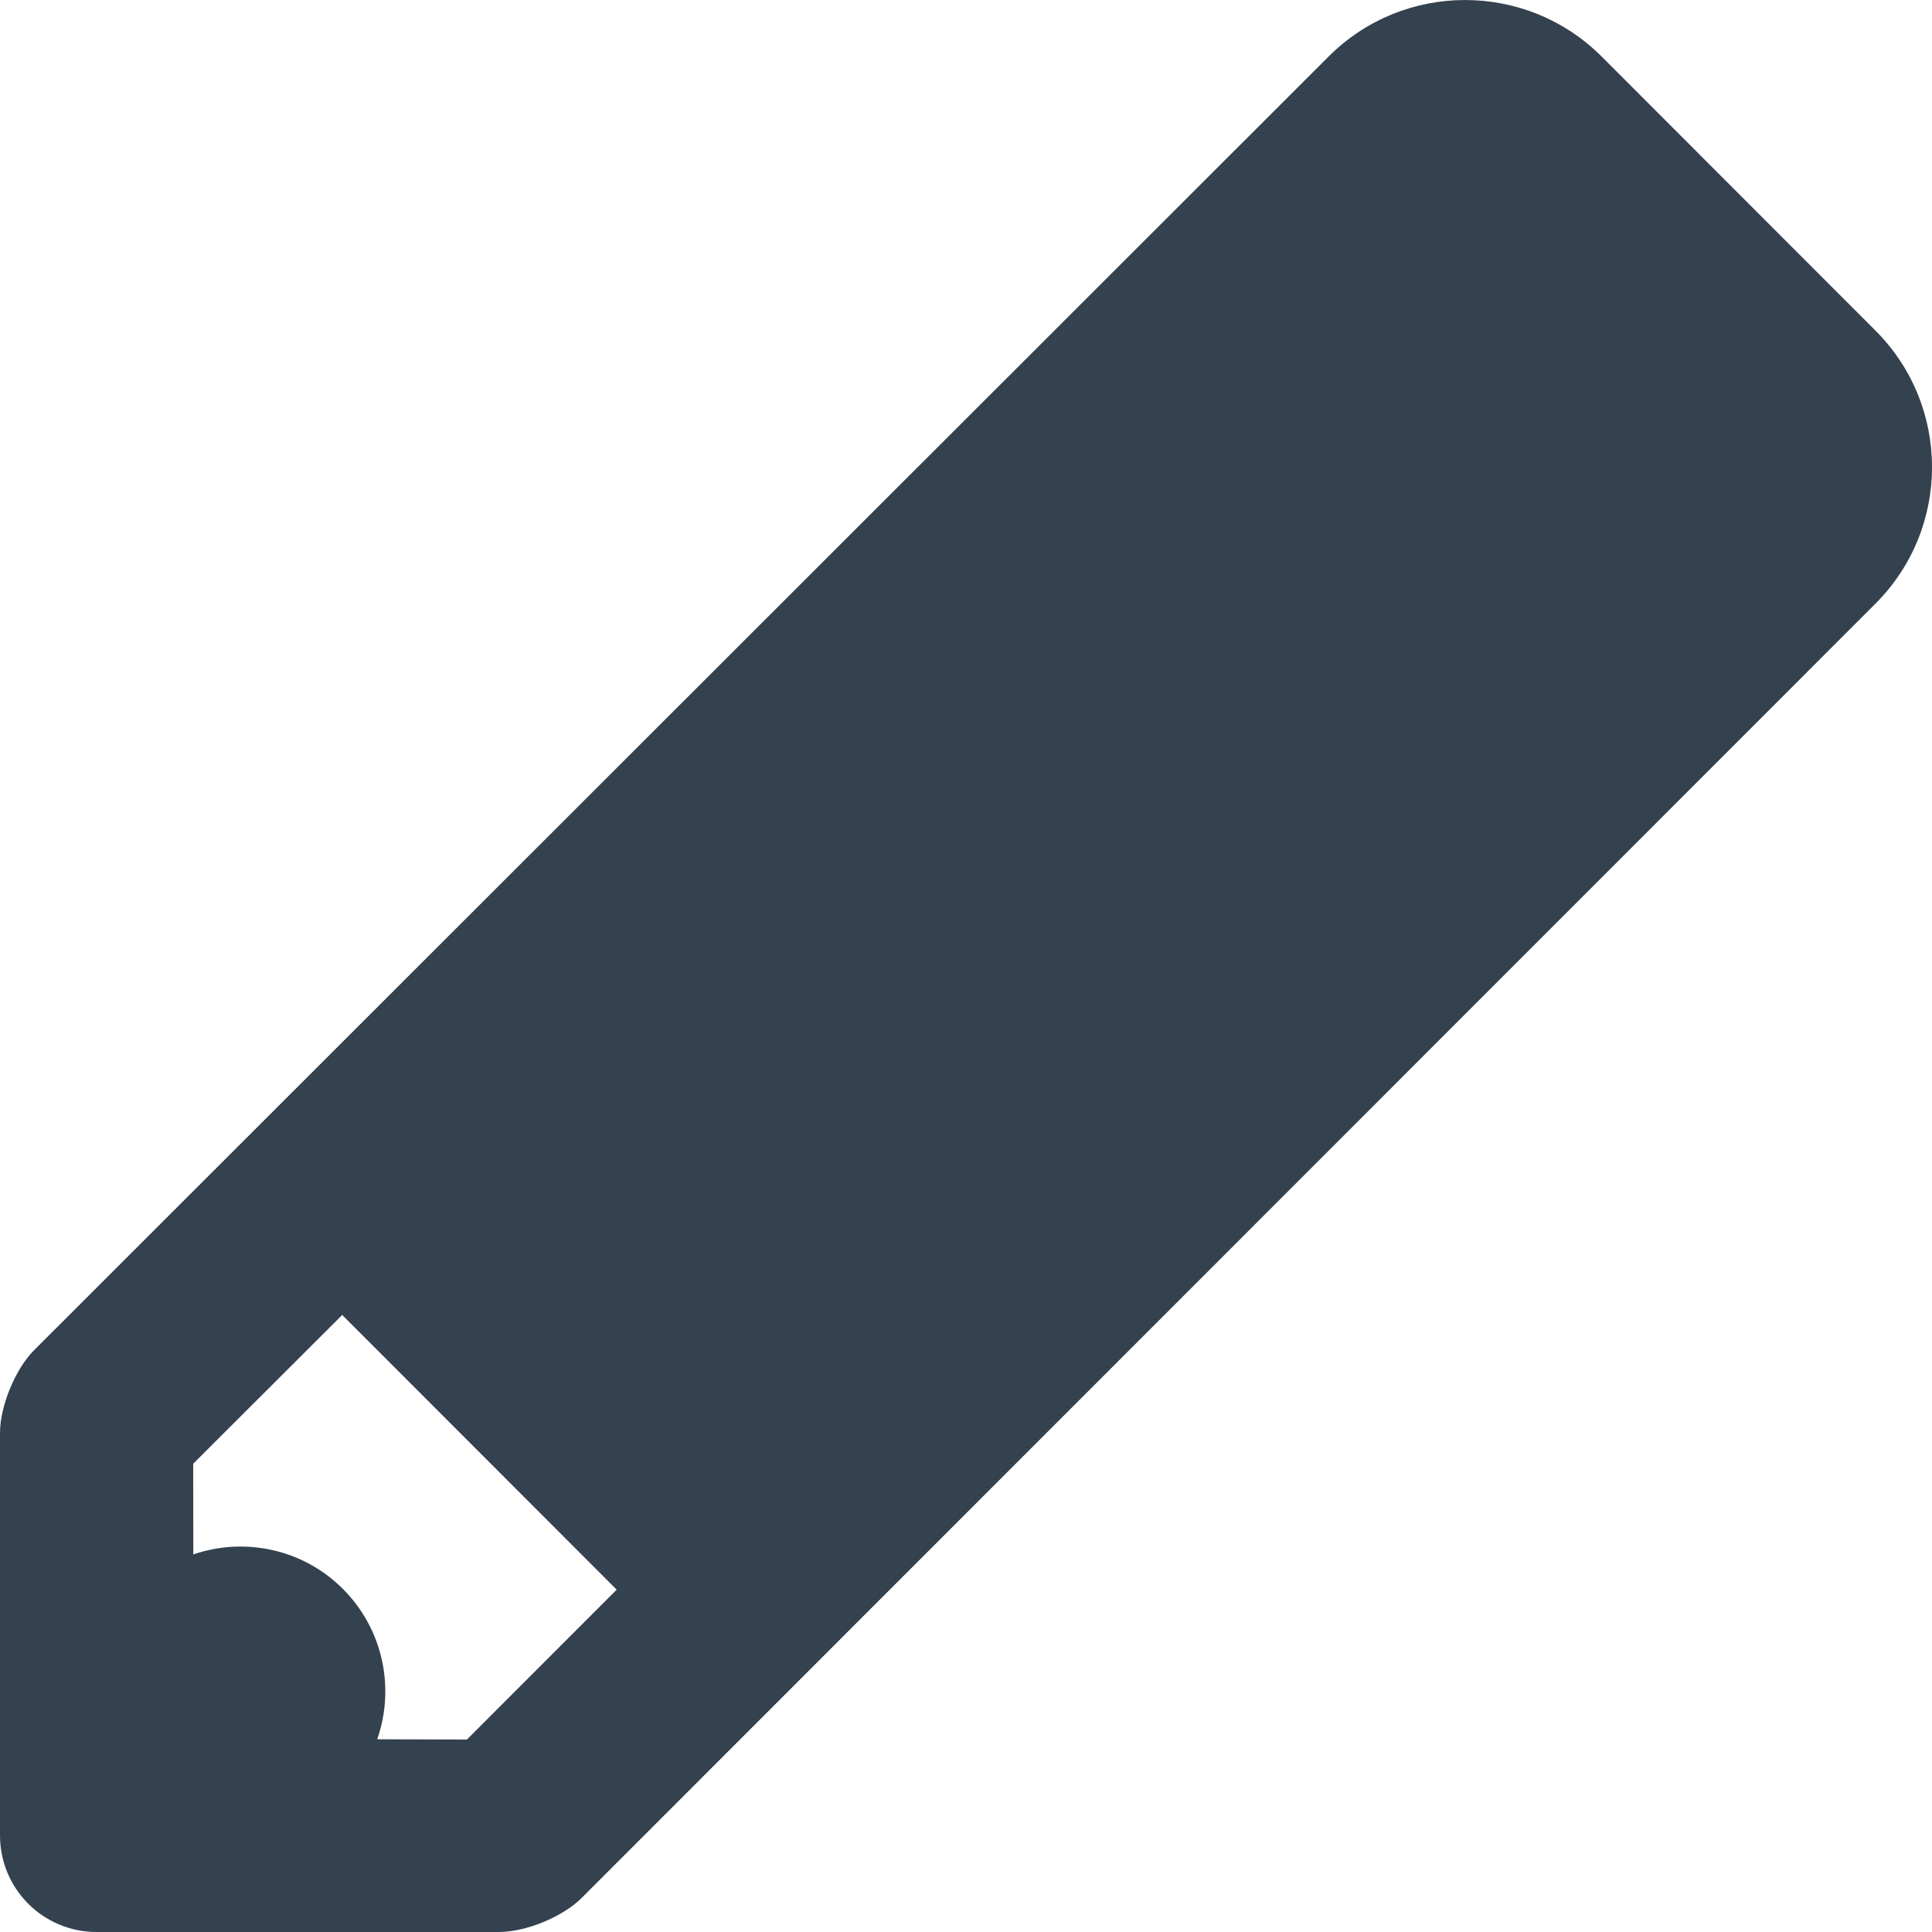
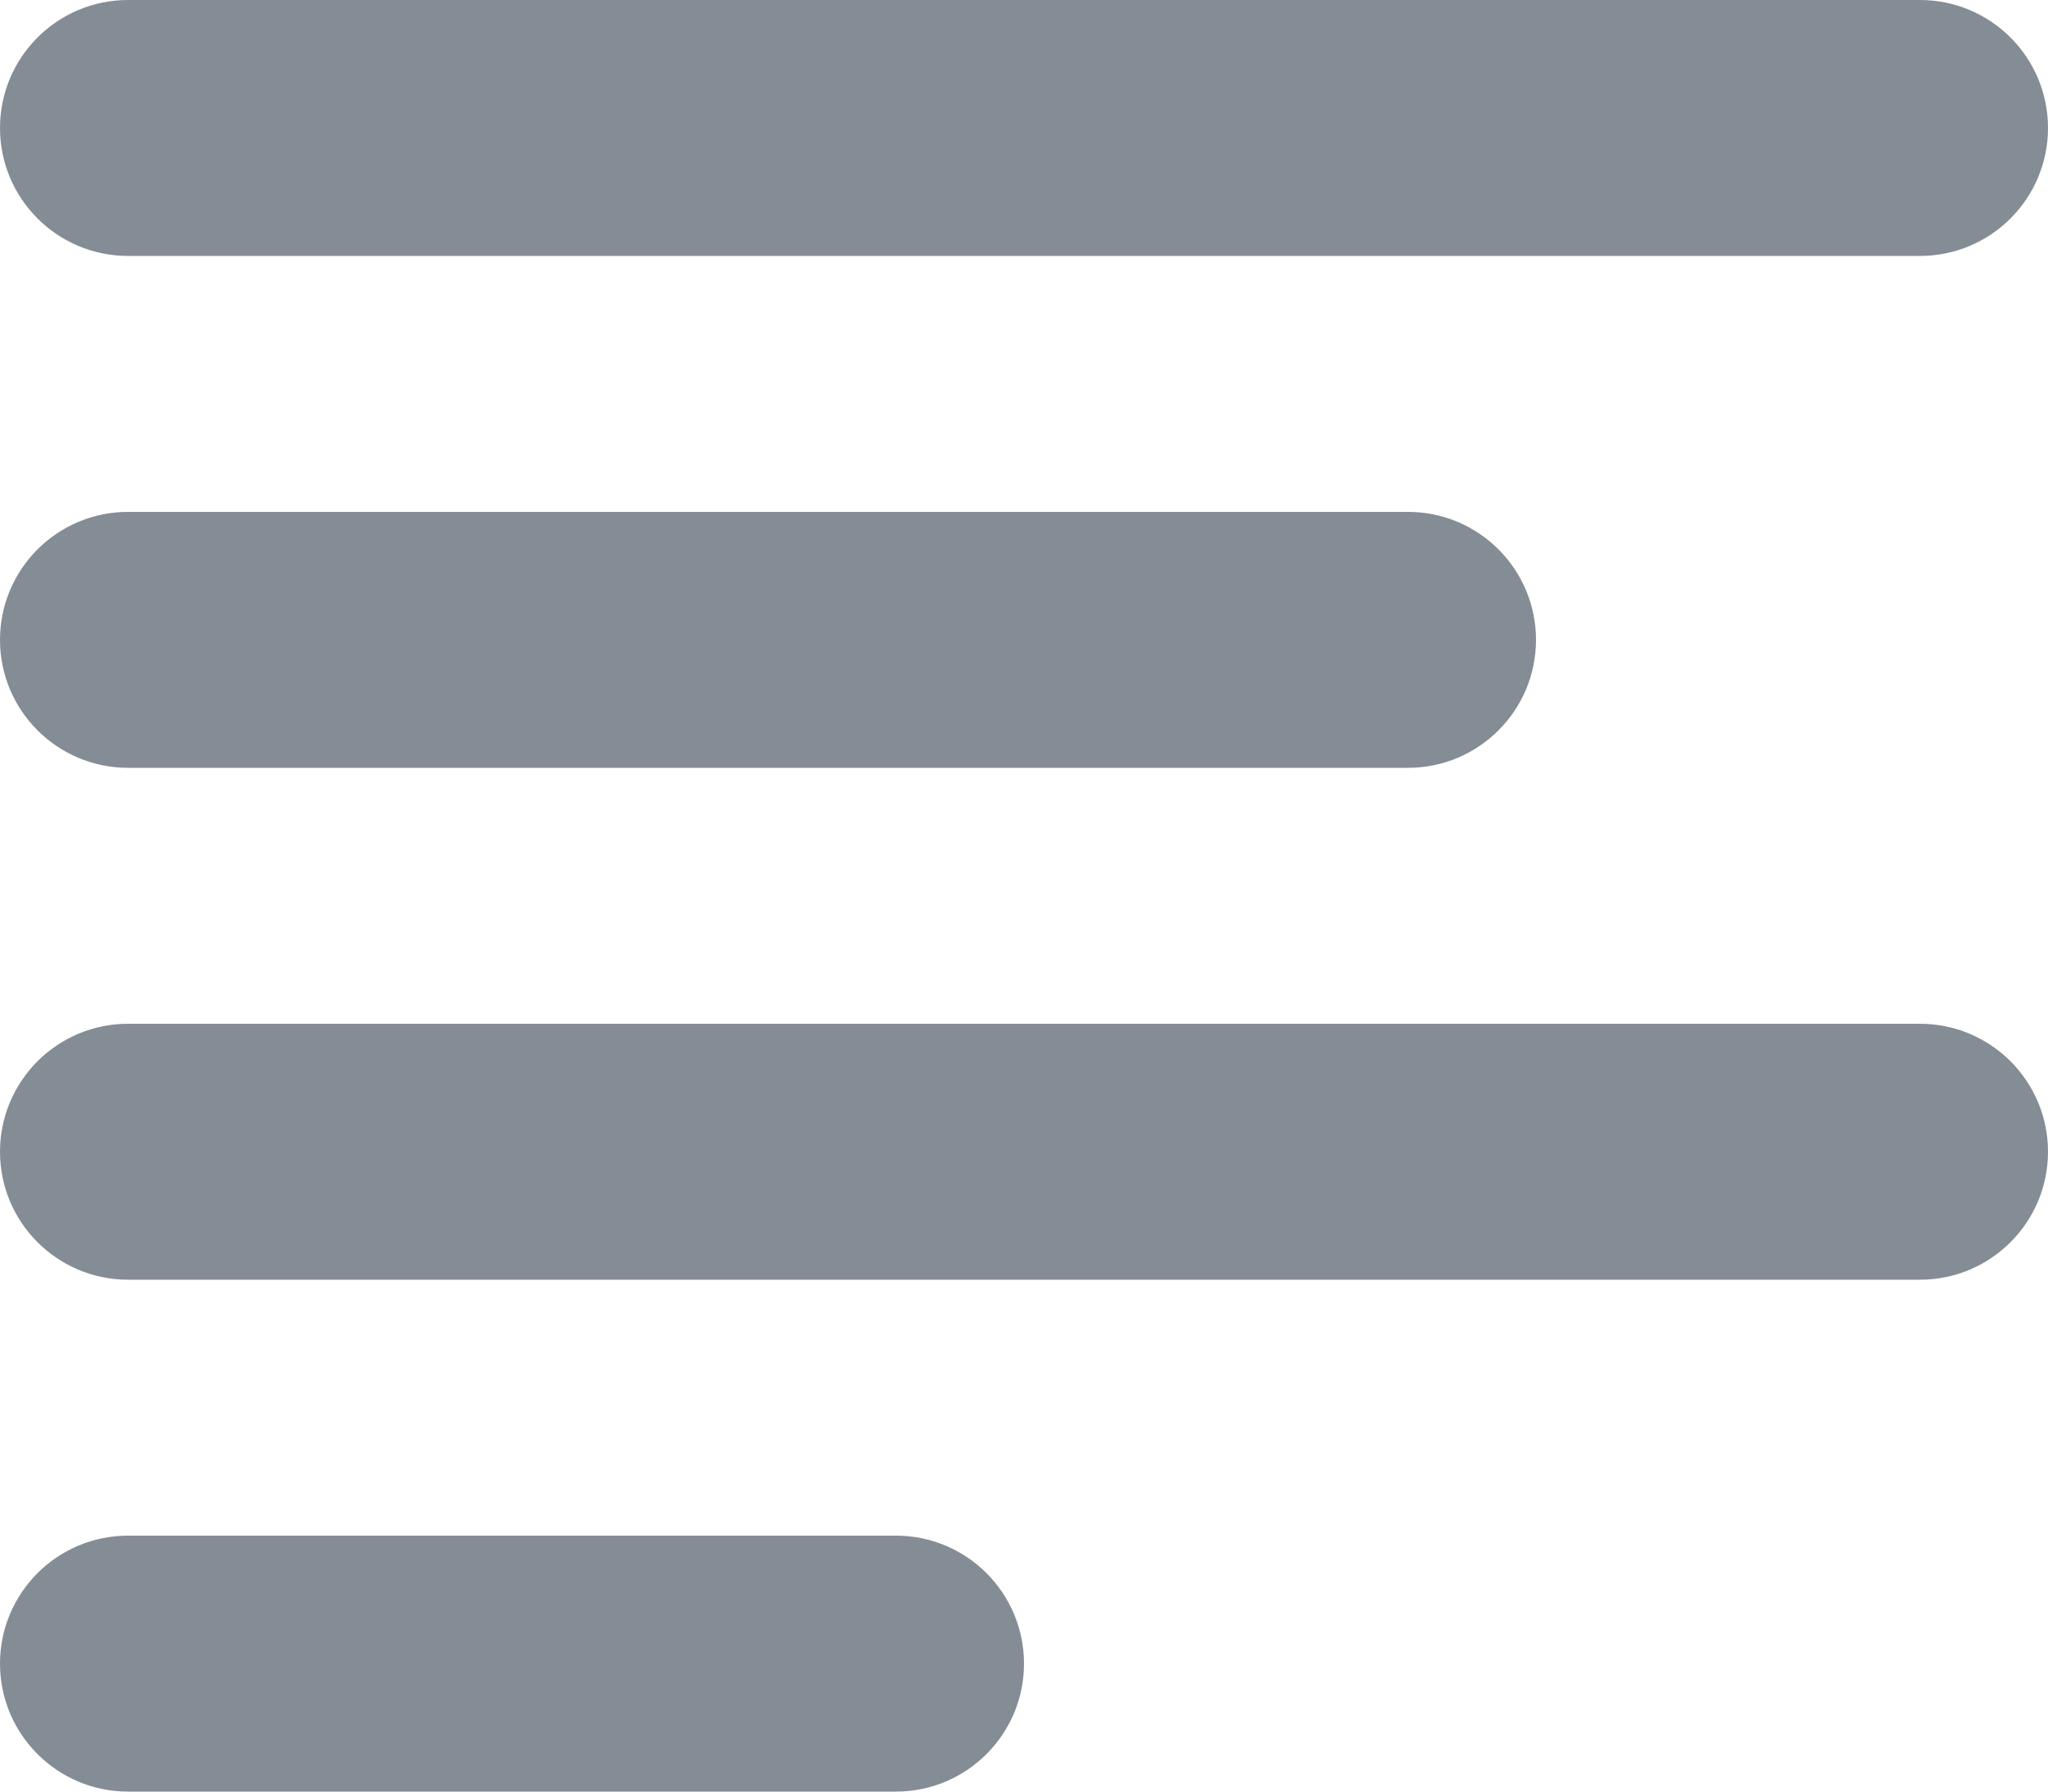
- <svg xmlns="http://www.w3.org/2000/svg" width="16px" height="16px" viewBox="0 0 16 16" version="1.1">
-   <defs />
-   <g id="Mobile-density-udpates" stroke="none" stroke-width="1" fill="none" fill-rule="evenodd">
-     <g id="Mobile-menu" transform="translate(-30, -296)" fill="#34414F">
-       <path d="M31.6,308.122 L31.601,308.873 C32.021,308.729 32.505,308.824 32.84,309.159 C33.176,309.496 33.271,309.982 33.124,310.404 L33.867,310.406 L35.107,309.165 L32.834,306.89 C32.087,307.636 31.6,308.122 31.6,308.122 Z M43.265,296.469 L45.531,298.737 C46.156,299.361 46.157,300.374 45.532,300.999 L34.817,311.718 C34.661,311.874 34.357,312 34.132,312 L30.8,312 C30.358,312 30,311.644 30,311.199 L30,307.866 C30,307.644 30.128,307.336 30.282,307.182 L41.003,296.468 C41.627,295.844 42.64,295.844 43.265,296.469 Z" id="Combined-Shape" />
+ <svg xmlns="http://www.w3.org/2000/svg" width="16px" height="14px" viewBox="0 0 16 14" version="1.1">
+   <g id="Symbols" stroke="none" stroke-width="1" fill="none" fill-rule="evenodd">
+     <g id="4d2ac49f-d9e1-4767-84a8-4574f3464dfc" transform="translate(-16, -52)" fill="#848D95">
+       <g id="Side-nav-labels">
+         <g id="Group-10">
+           <g id="Group-9">
+             <g id="Group-11" transform="translate(16, 50)">
+               <g id="Group">
+                 <path d="M1,2 L15,2 C15.552,2 16,2.448 16,3 C16,3.552 15.552,4 15,4 L1,4 C0.448,4 6.76353751e-17,3.552 0,3 C-6.76353751e-17,2.448 0.448,2 1,2 Z M1,10 L15,10 C15.552,10 16,10.448 16,11 C16,11.552 15.552,12 15,12 L1,12 C0.448,12 6.76353751e-17,11.552 0,11 C-6.76353751e-17,10.448 0.448,10 1,10 Z M1,6 L11,6 C11.552,6 12,6.448 12,7 C12,7.552 11.552,8 11,8 L1,8 C0.448,8 6.76353751e-17,7.552 0,7 C-6.76353751e-17,6.448 0.448,6 1,6 Z M1,14 L7,14 C7.552,14 8,14.448 8,15 C8,15.552 7.552,16 7,16 L1,16 C0.448,16 6.76353751e-17,15.552 0,15 C-6.76353751e-17,14.448 0.448,14 1,14 Z" id="Combined-Shape" />
+               </g>
+             </g>
+           </g>
+         </g>
+       </g>
    </g>
  </g>
</svg>
